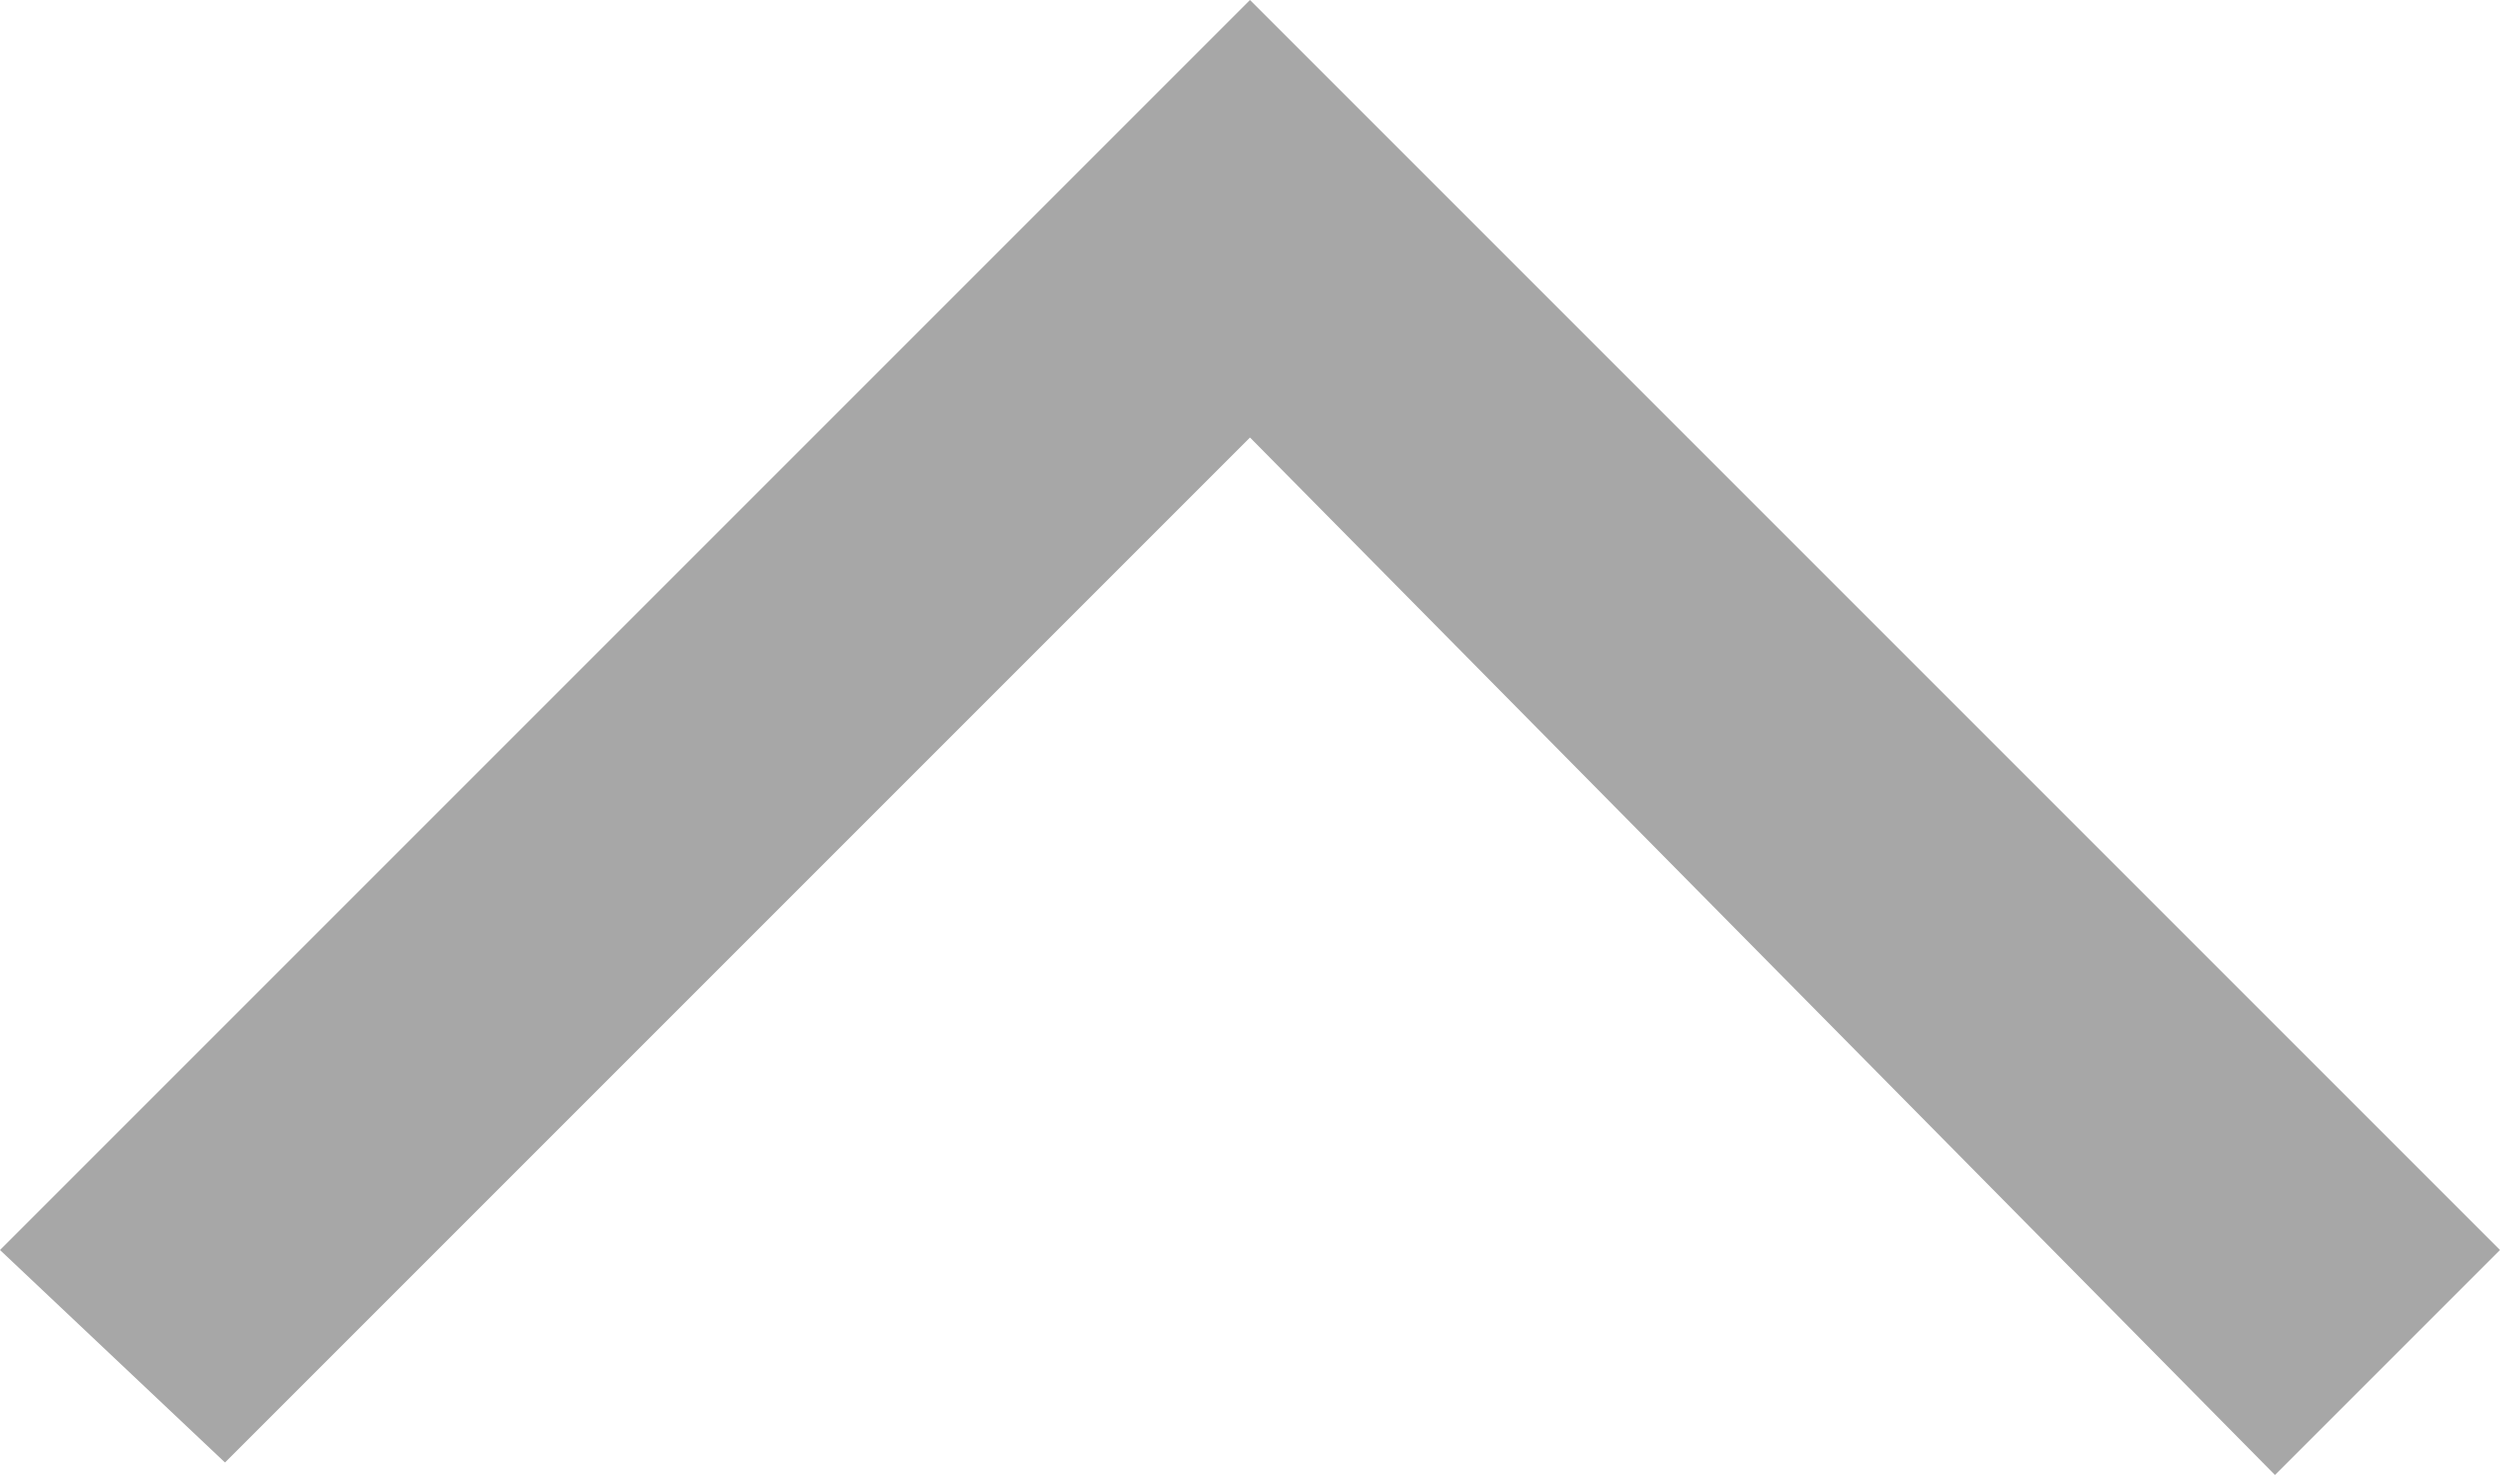
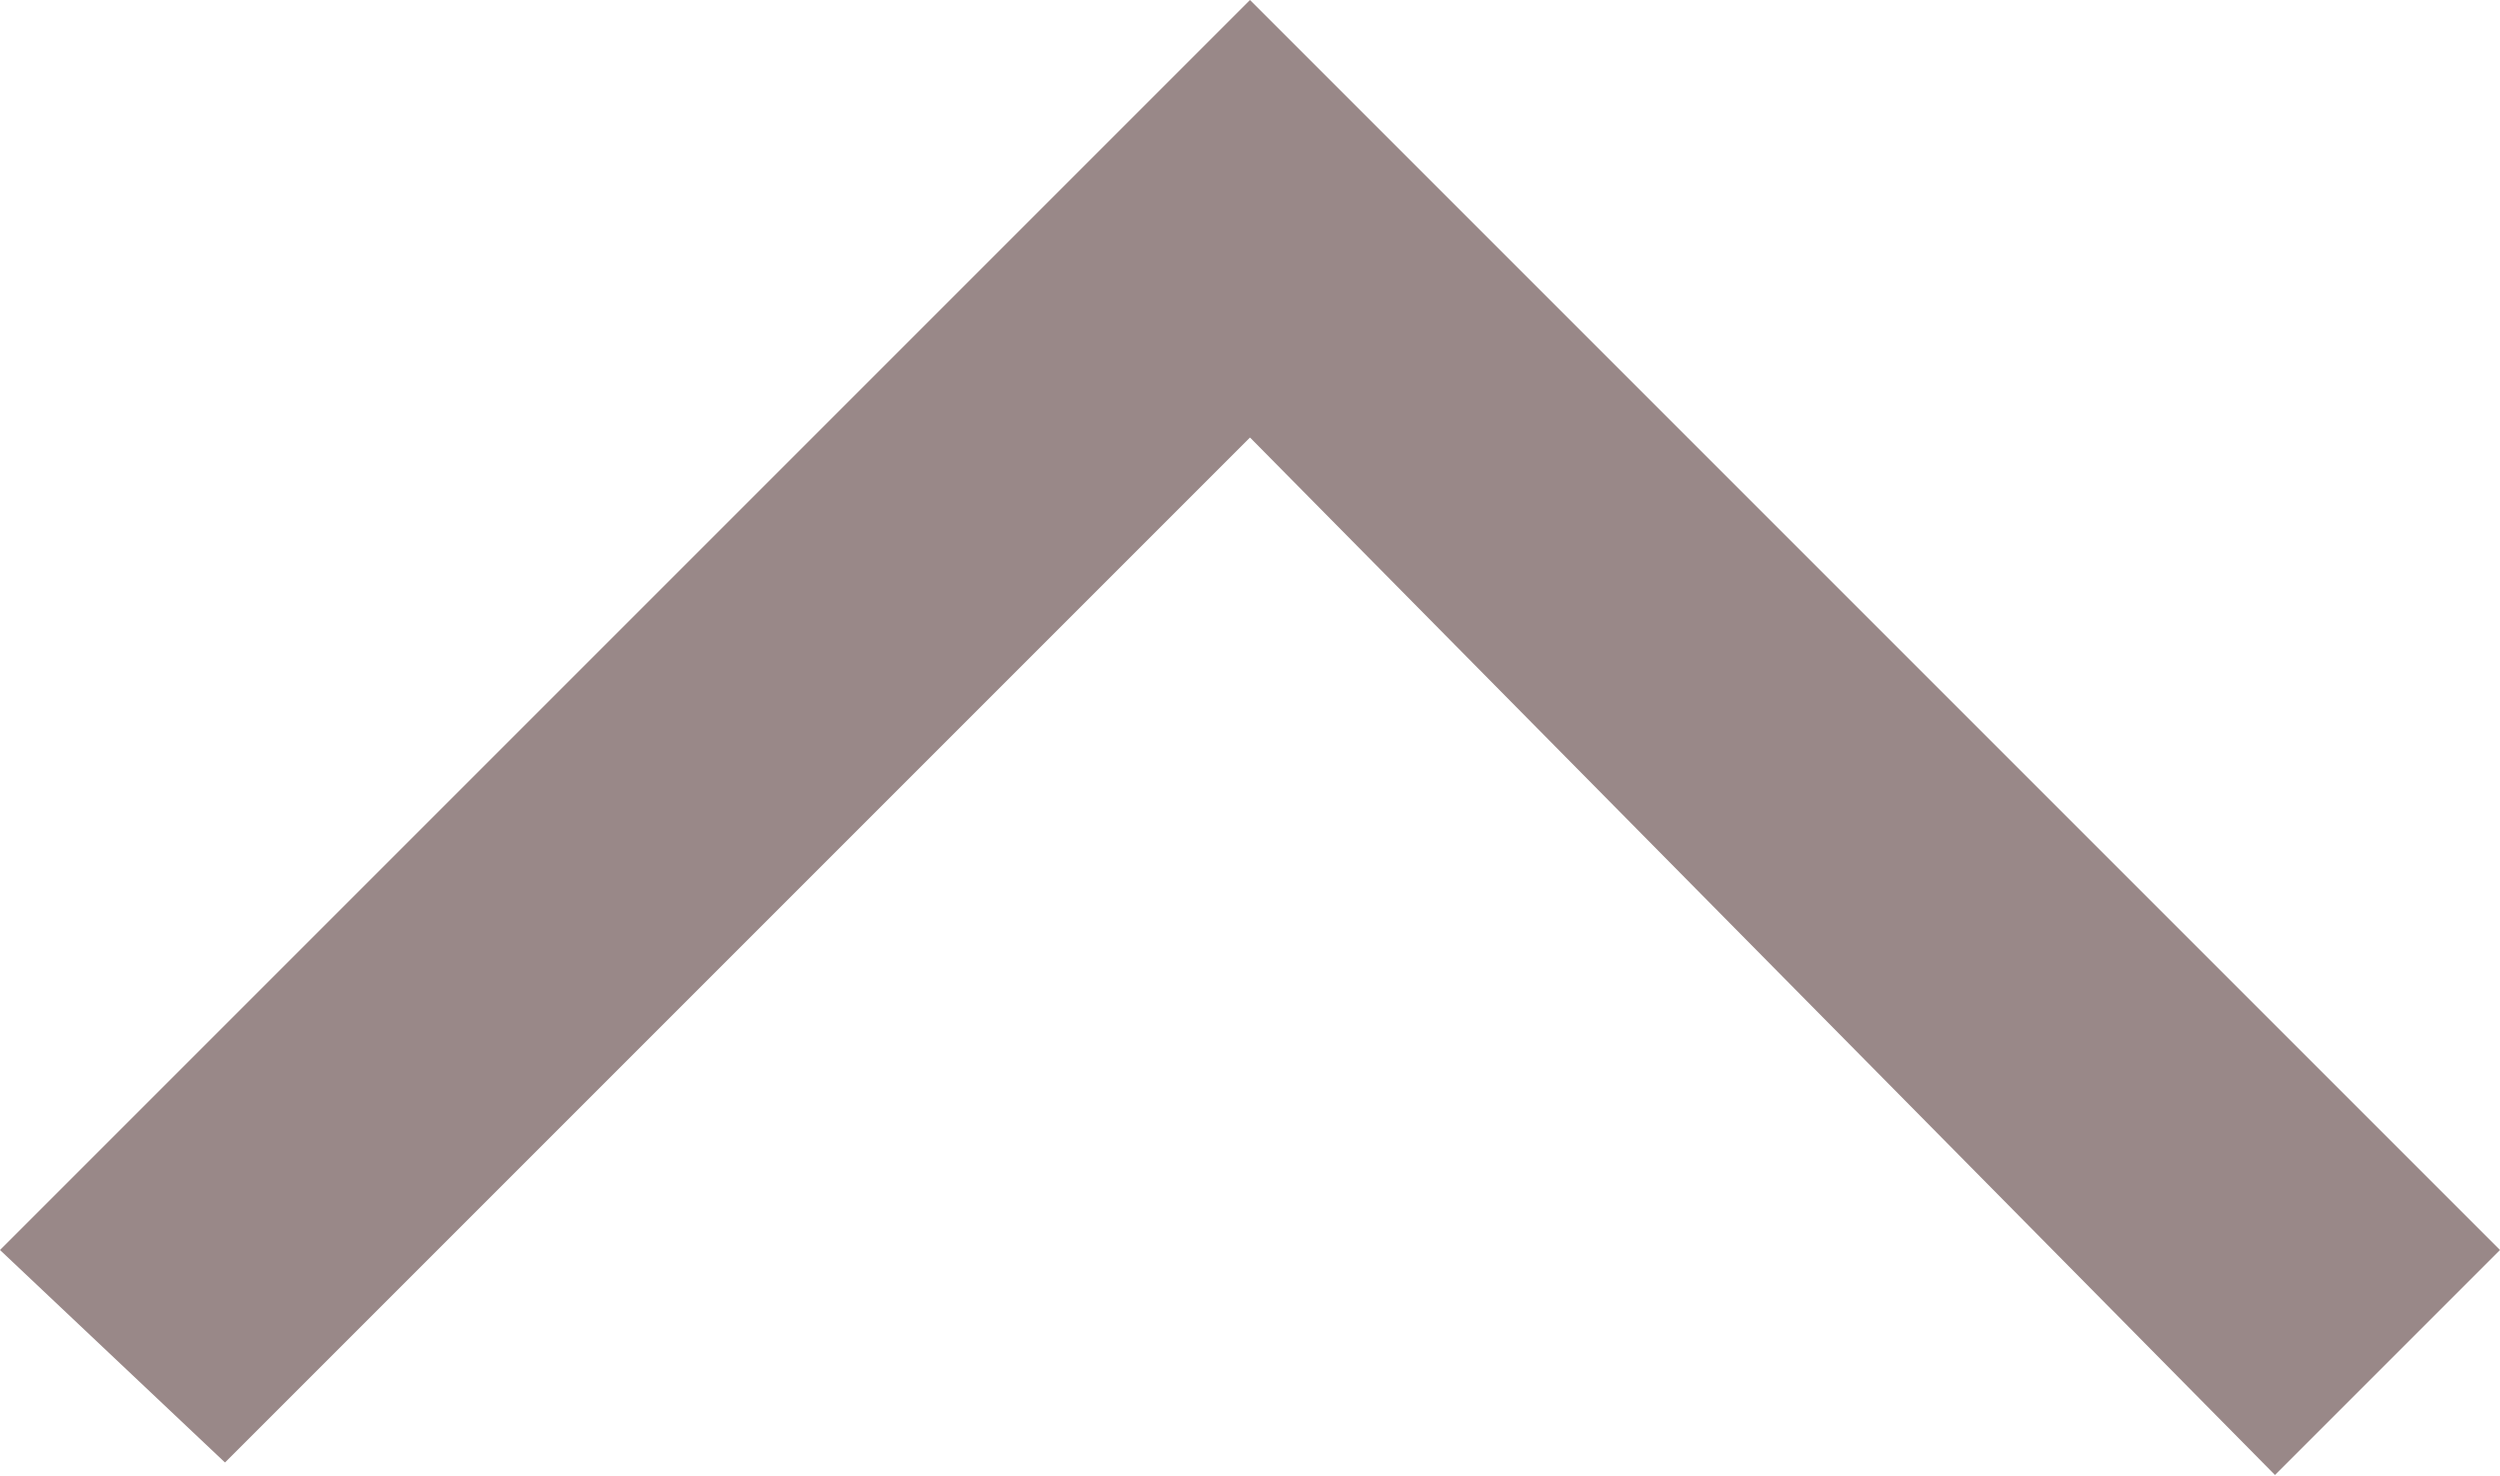
<svg xmlns="http://www.w3.org/2000/svg" version="1.1" id="Layer_1" x="0px" y="0px" viewBox="0 0 20 11.8" style="enable-background:new 0 0 20 11.8;" xml:space="preserve">
  <style>
	.img{
- 		fill: #A7A7A7;
+ 		fill: #998888;
	}

</style>
  <path class="img" d="M0,10L10,0l10,10l-1.8,1.8L10,3.5l-8.2,8.2L0,10z" />
</svg>
